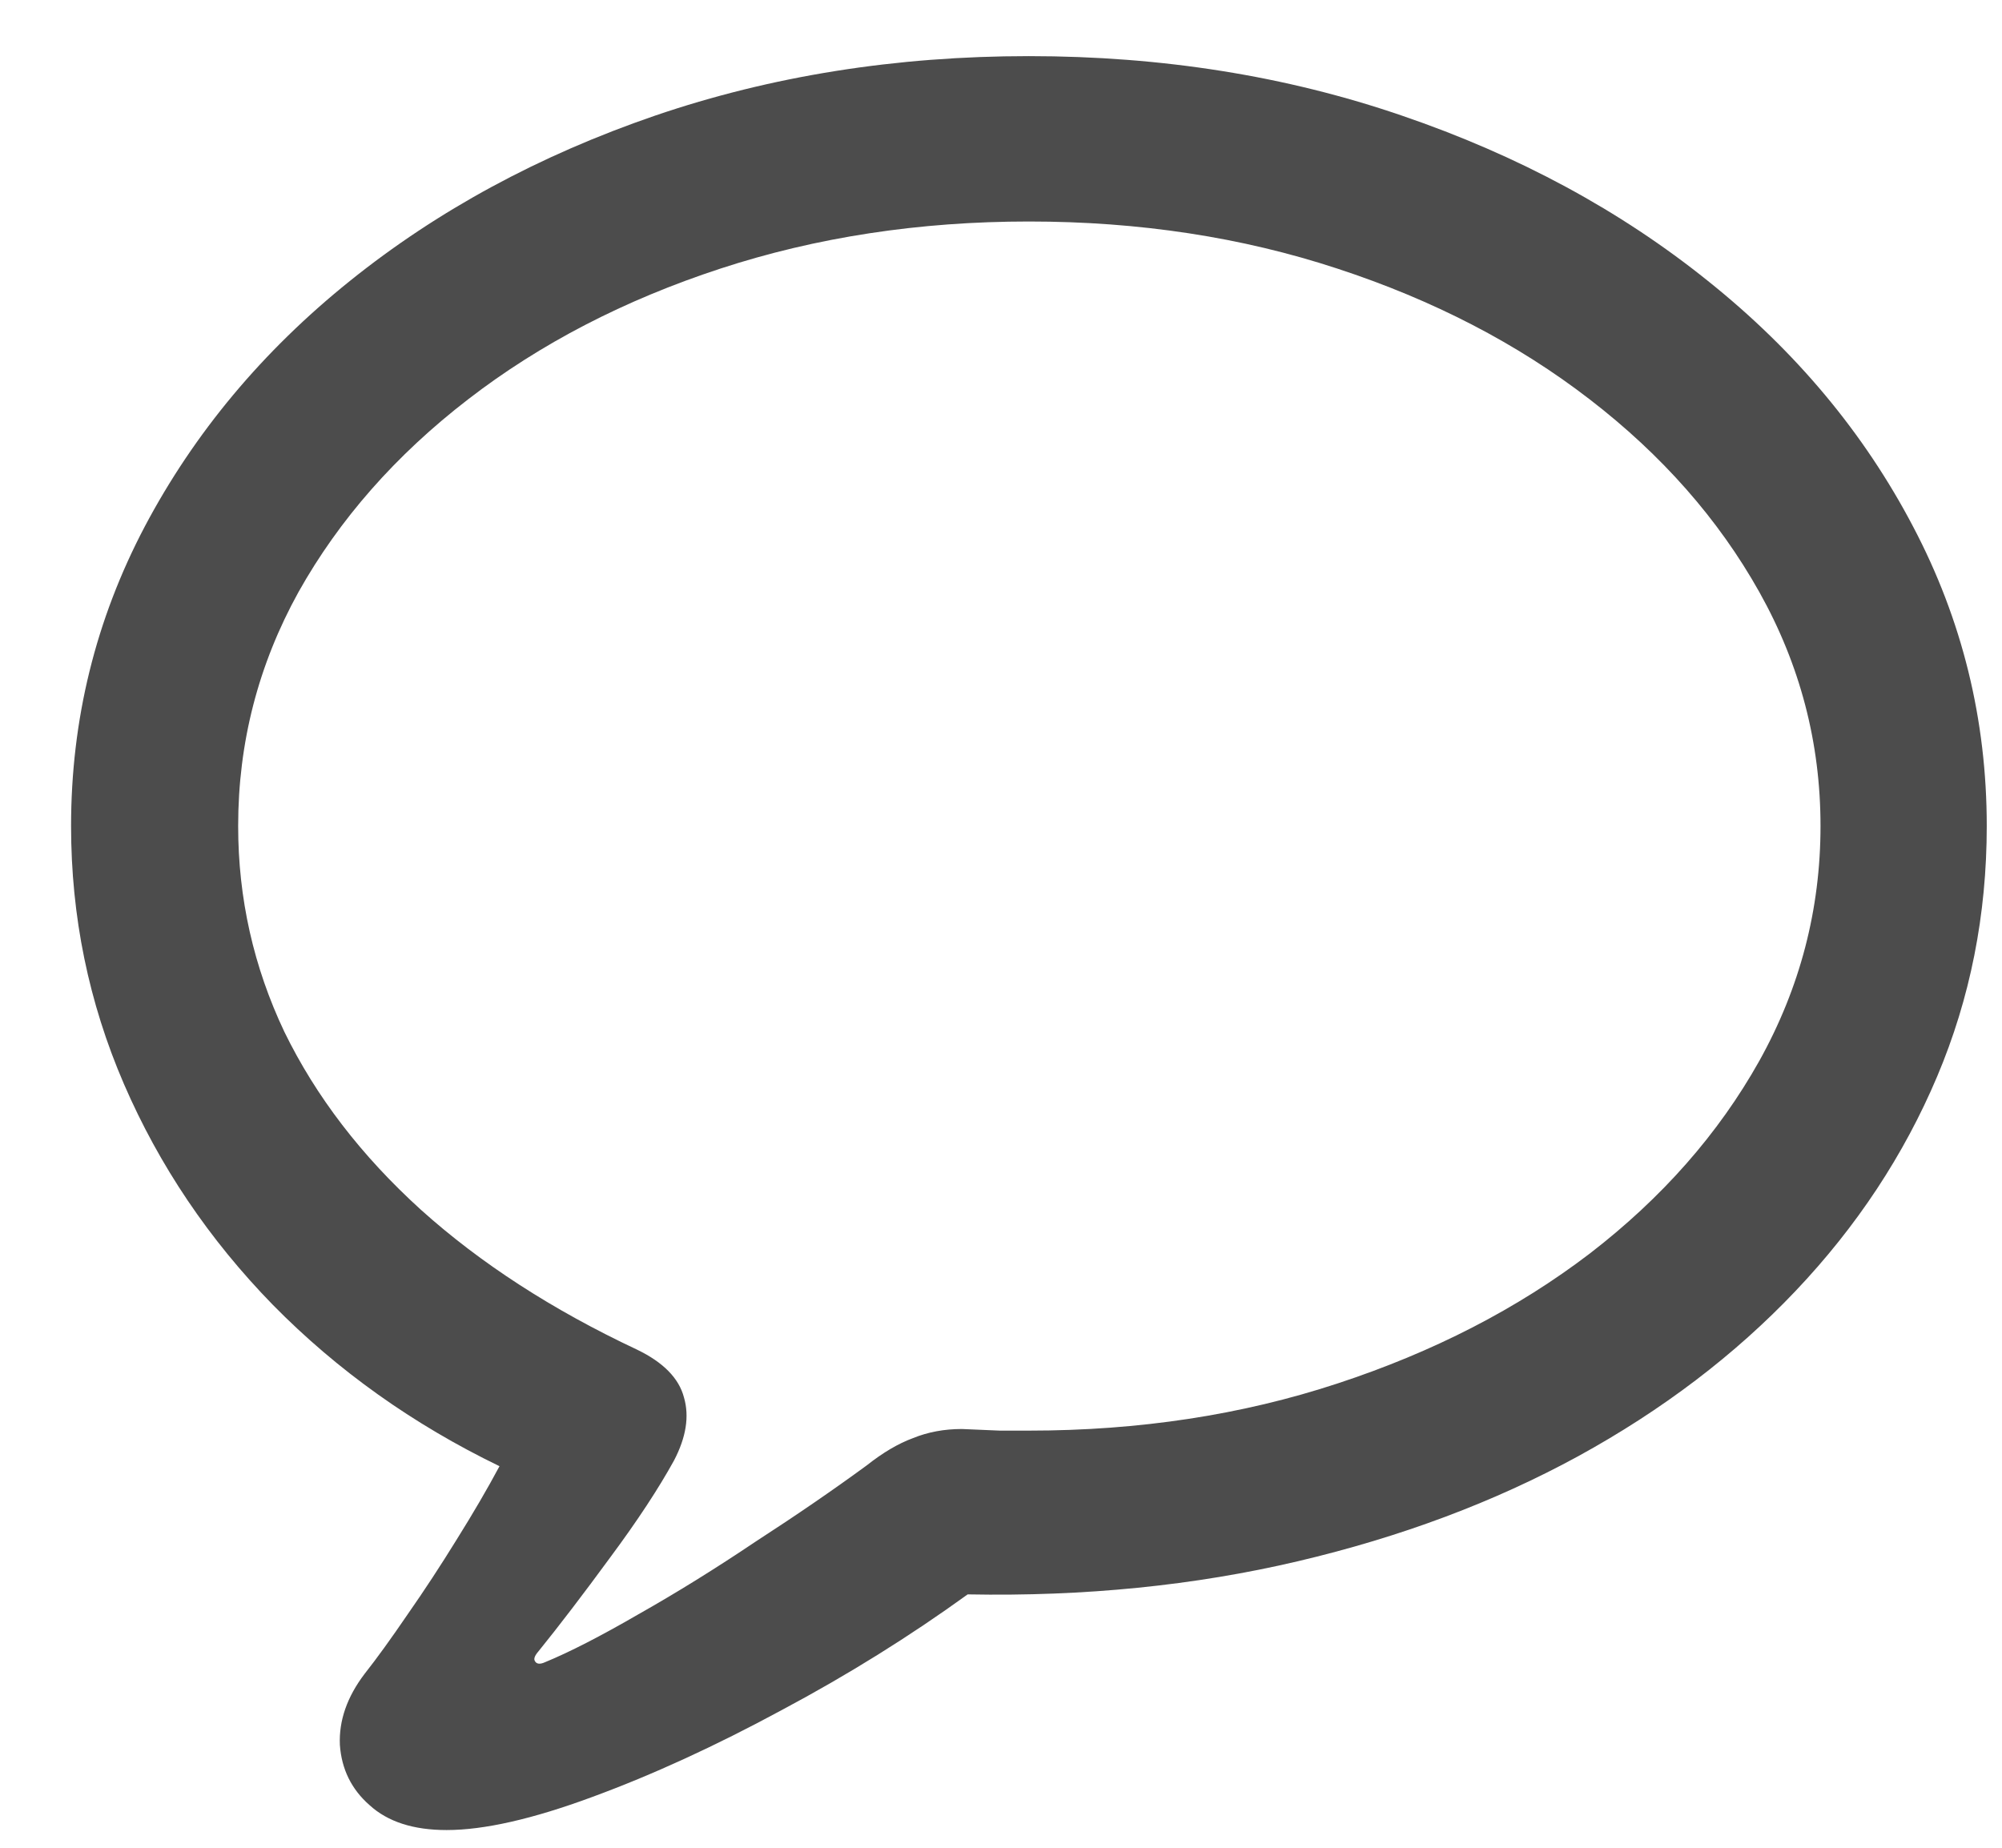
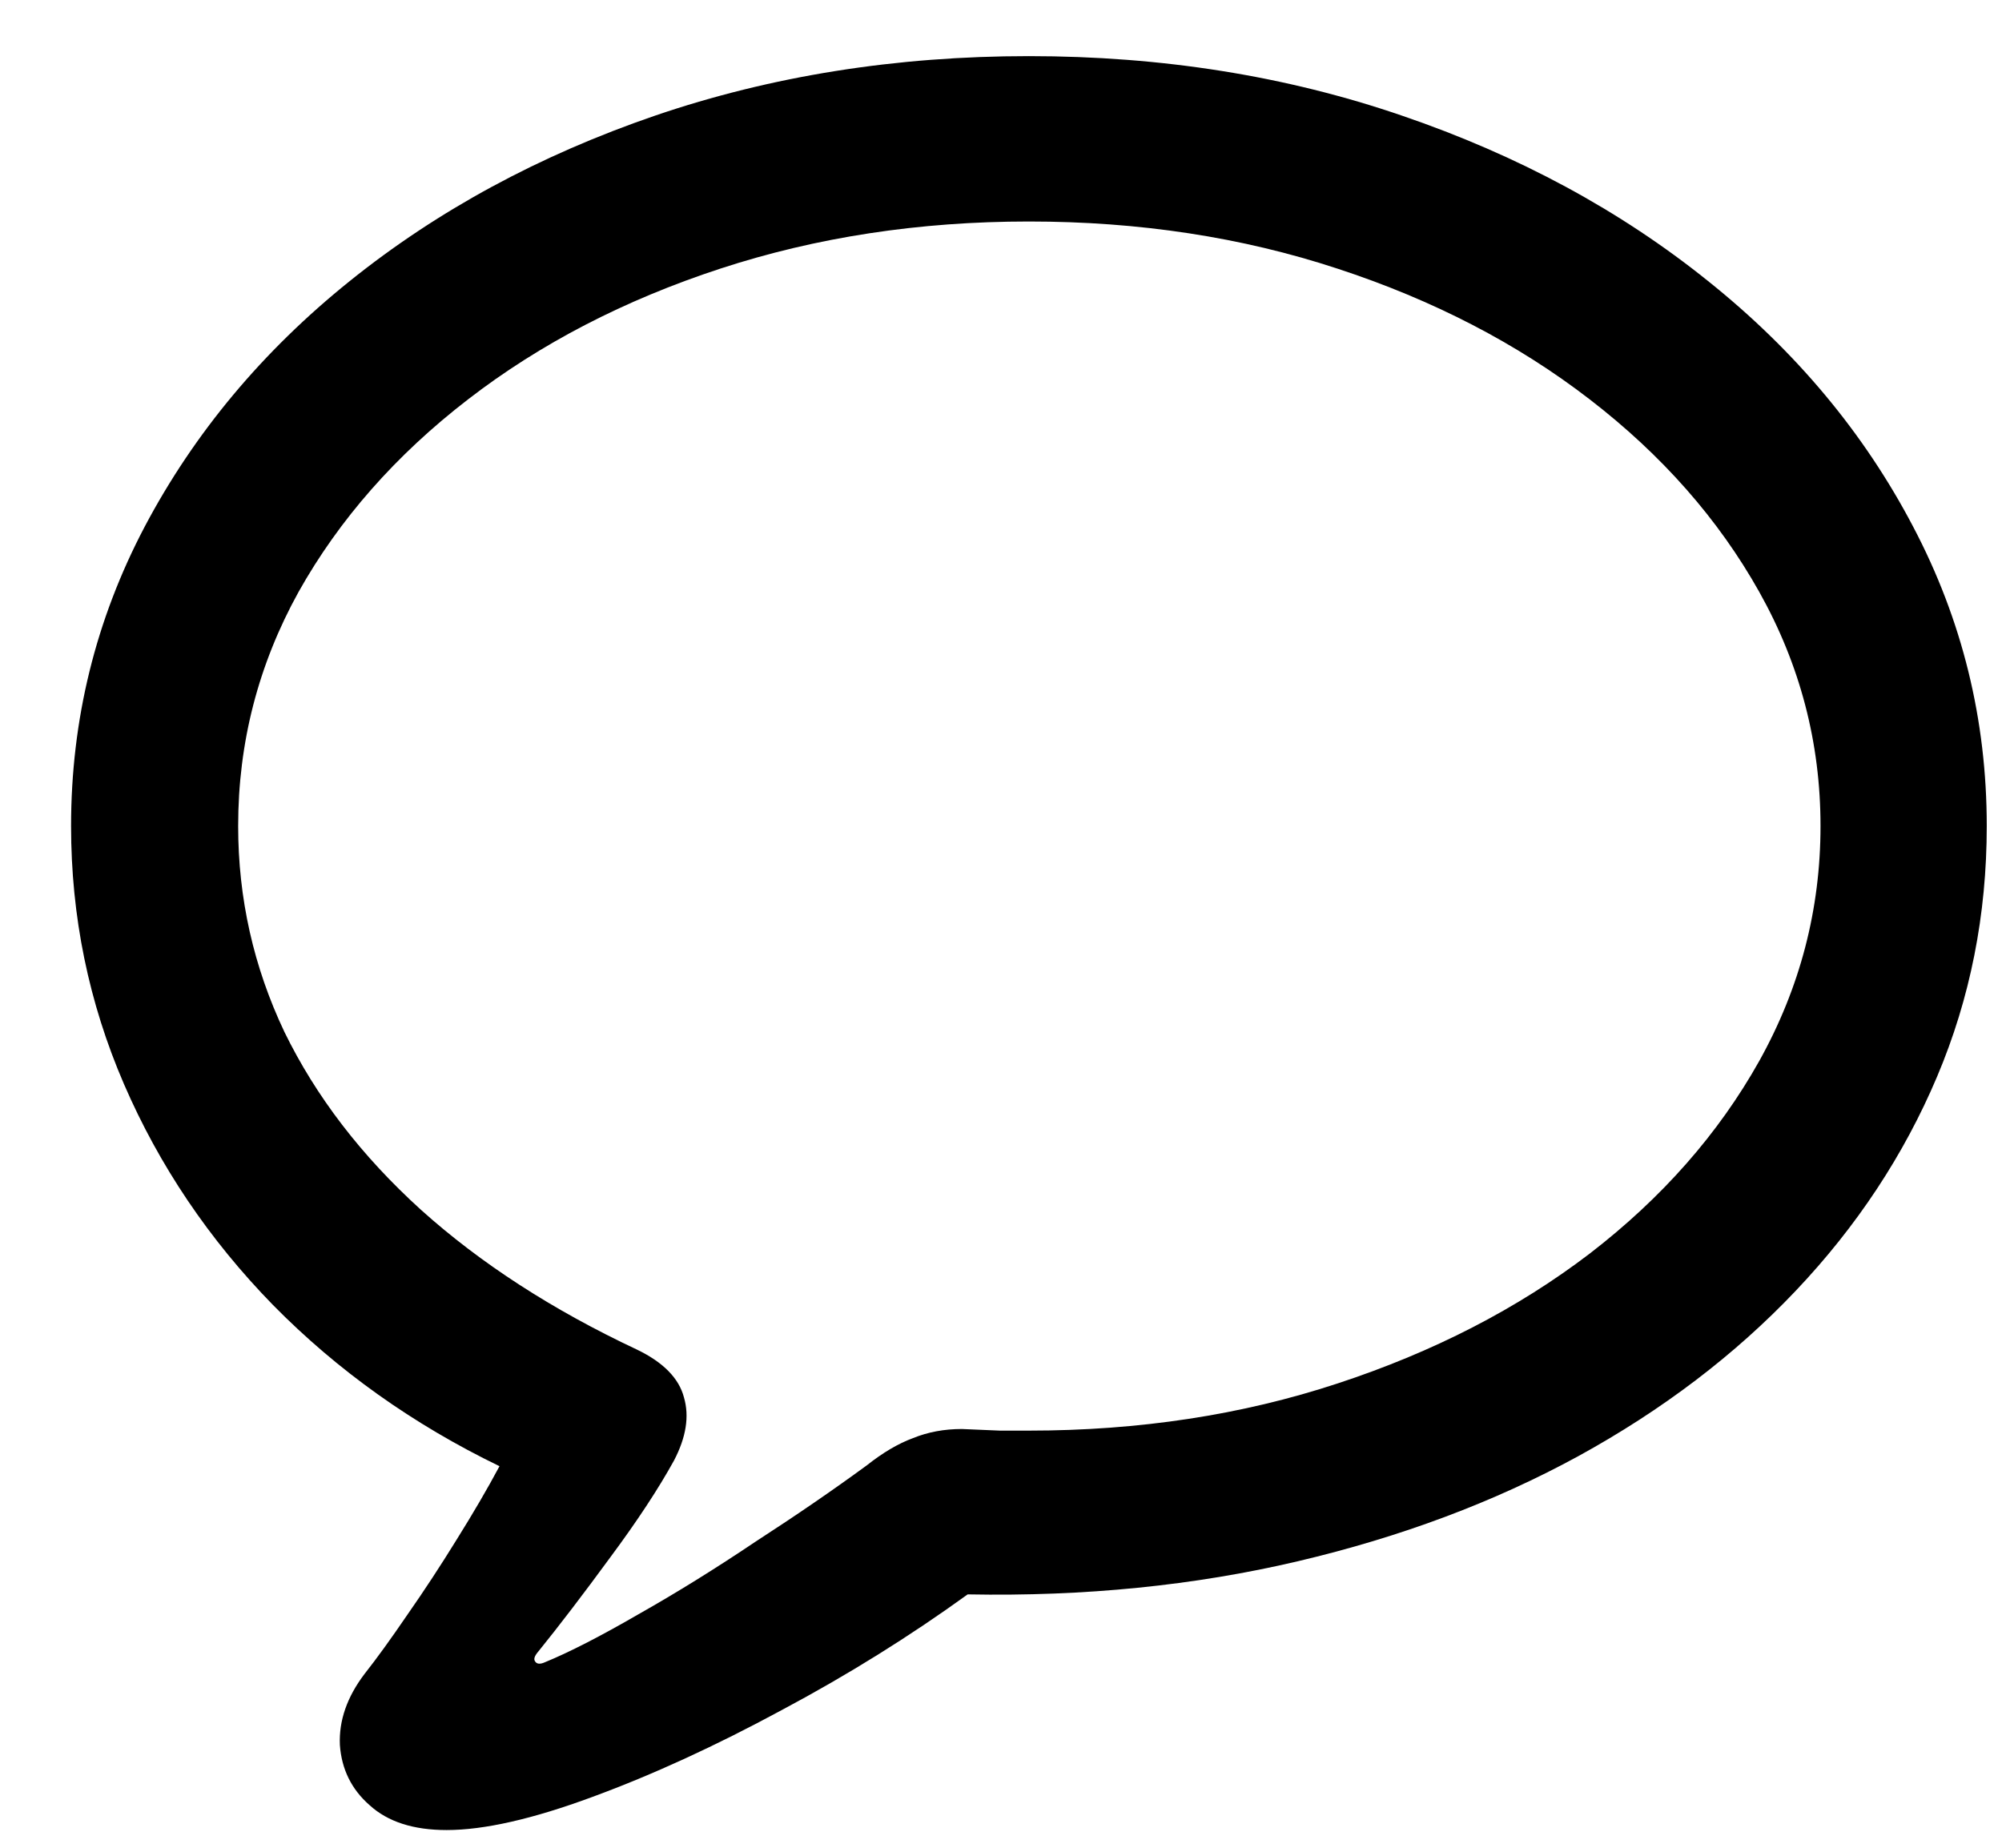
<svg xmlns="http://www.w3.org/2000/svg" width="26" height="24" viewBox="0 0 26 24" fill="none">
-   <path d="M5.8 23.77C6.287 23.77 6.917 23.627 7.69 23.341C8.471 23.054 9.291 22.678 10.15 22.213C11.01 21.755 11.815 21.253 12.567 20.709C14.086 20.738 15.514 20.594 16.854 20.279C18.193 19.964 19.407 19.509 20.495 18.915C21.591 18.314 22.533 17.597 23.32 16.767C24.115 15.929 24.727 15.001 25.157 13.984C25.587 12.967 25.802 11.883 25.802 10.729C25.802 9.347 25.483 8.051 24.846 6.841C24.208 5.623 23.32 4.56 22.182 3.65C21.043 2.734 19.718 2.018 18.207 1.502C16.703 0.986 15.088 0.729 13.362 0.729C11.636 0.729 10.018 0.986 8.507 1.502C7.003 2.018 5.682 2.734 4.543 3.65C3.411 4.56 2.523 5.623 1.879 6.841C1.242 8.051 0.923 9.347 0.923 10.729C0.923 11.904 1.152 13.021 1.61 14.081C2.069 15.141 2.713 16.097 3.544 16.949C4.382 17.801 5.363 18.5 6.487 19.044C6.33 19.338 6.144 19.656 5.929 20C5.721 20.337 5.51 20.659 5.295 20.967C5.08 21.282 4.894 21.54 4.736 21.74C4.507 22.041 4.4 22.349 4.414 22.664C4.436 22.979 4.564 23.241 4.801 23.448C5.037 23.663 5.37 23.77 5.8 23.77ZM7.078 21.59C7.014 21.619 6.971 21.615 6.949 21.579C6.928 21.55 6.942 21.508 6.992 21.45C7.264 21.114 7.576 20.705 7.927 20.226C8.278 19.753 8.553 19.334 8.754 18.969C8.911 18.668 8.954 18.396 8.883 18.152C8.818 17.902 8.614 17.694 8.271 17.529C7.175 17.014 6.24 16.409 5.467 15.714C4.693 15.012 4.103 14.242 3.694 13.404C3.293 12.559 3.093 11.668 3.093 10.729C3.093 9.648 3.354 8.635 3.877 7.689C4.407 6.744 5.141 5.91 6.079 5.187C7.017 4.463 8.109 3.897 9.355 3.489C10.602 3.081 11.937 2.877 13.362 2.877C14.795 2.877 16.13 3.081 17.369 3.489C18.615 3.897 19.707 4.463 20.645 5.187C21.584 5.91 22.318 6.744 22.848 7.689C23.378 8.635 23.643 9.648 23.643 10.729C23.643 11.811 23.378 12.828 22.848 13.78C22.318 14.726 21.584 15.56 20.645 16.283C19.707 16.999 18.615 17.561 17.369 17.97C16.13 18.378 14.795 18.582 13.362 18.582C13.262 18.582 13.137 18.582 12.986 18.582C12.843 18.575 12.678 18.568 12.492 18.561C12.263 18.561 12.052 18.6 11.858 18.679C11.665 18.75 11.464 18.869 11.257 19.033C10.827 19.348 10.347 19.678 9.817 20.021C9.295 20.372 8.786 20.688 8.292 20.967C7.798 21.253 7.393 21.461 7.078 21.59Z" fill="black" fill-opacity="0.7" />
+   <path d="M5.8 23.77C6.287 23.77 6.917 23.627 7.69 23.341C8.471 23.054 9.291 22.678 10.15 22.213C11.01 21.755 11.815 21.253 12.567 20.709C14.086 20.738 15.514 20.594 16.854 20.279C18.193 19.964 19.407 19.509 20.495 18.915C21.591 18.314 22.533 17.597 23.32 16.767C24.115 15.929 24.727 15.001 25.157 13.984C25.587 12.967 25.802 11.883 25.802 10.729C25.802 9.347 25.483 8.051 24.846 6.841C24.208 5.623 23.32 4.56 22.182 3.65C21.043 2.734 19.718 2.018 18.207 1.502C16.703 0.986 15.088 0.729 13.362 0.729C11.636 0.729 10.018 0.986 8.507 1.502C7.003 2.018 5.682 2.734 4.543 3.65C3.411 4.56 2.523 5.623 1.879 6.841C1.242 8.051 0.923 9.347 0.923 10.729C0.923 11.904 1.152 13.021 1.61 14.081C2.069 15.141 2.713 16.097 3.544 16.949C4.382 17.801 5.363 18.5 6.487 19.044C6.33 19.338 6.144 19.656 5.929 20C5.721 20.337 5.51 20.659 5.295 20.967C5.08 21.282 4.894 21.54 4.736 21.74C4.507 22.041 4.4 22.349 4.414 22.664C4.436 22.979 4.564 23.241 4.801 23.448C5.037 23.663 5.37 23.77 5.8 23.77ZM7.078 21.59C7.014 21.619 6.971 21.615 6.949 21.579C6.928 21.55 6.942 21.508 6.992 21.45C7.264 21.114 7.576 20.705 7.927 20.226C8.278 19.753 8.553 19.334 8.754 18.969C8.911 18.668 8.954 18.396 8.883 18.152C8.818 17.902 8.614 17.694 8.271 17.529C7.175 17.014 6.24 16.409 5.467 15.714C4.693 15.012 4.103 14.242 3.694 13.404C3.293 12.559 3.093 11.668 3.093 10.729C3.093 9.648 3.354 8.635 3.877 7.689C4.407 6.744 5.141 5.91 6.079 5.187C7.017 4.463 8.109 3.897 9.355 3.489C10.602 3.081 11.937 2.877 13.362 2.877C14.795 2.877 16.13 3.081 17.369 3.489C18.615 3.897 19.707 4.463 20.645 5.187C21.584 5.91 22.318 6.744 22.848 7.689C23.378 8.635 23.643 9.648 23.643 10.729C23.643 11.811 23.378 12.828 22.848 13.78C22.318 14.726 21.584 15.56 20.645 16.283C19.707 16.999 18.615 17.561 17.369 17.97C16.13 18.378 14.795 18.582 13.362 18.582C13.262 18.582 13.137 18.582 12.986 18.582C12.843 18.575 12.678 18.568 12.492 18.561C12.263 18.561 12.052 18.6 11.858 18.679C11.665 18.75 11.464 18.869 11.257 19.033C10.827 19.348 10.347 19.678 9.817 20.021C9.295 20.372 8.786 20.688 8.292 20.967C7.798 21.253 7.393 21.461 7.078 21.59Z" fill="black" />
</svg>
